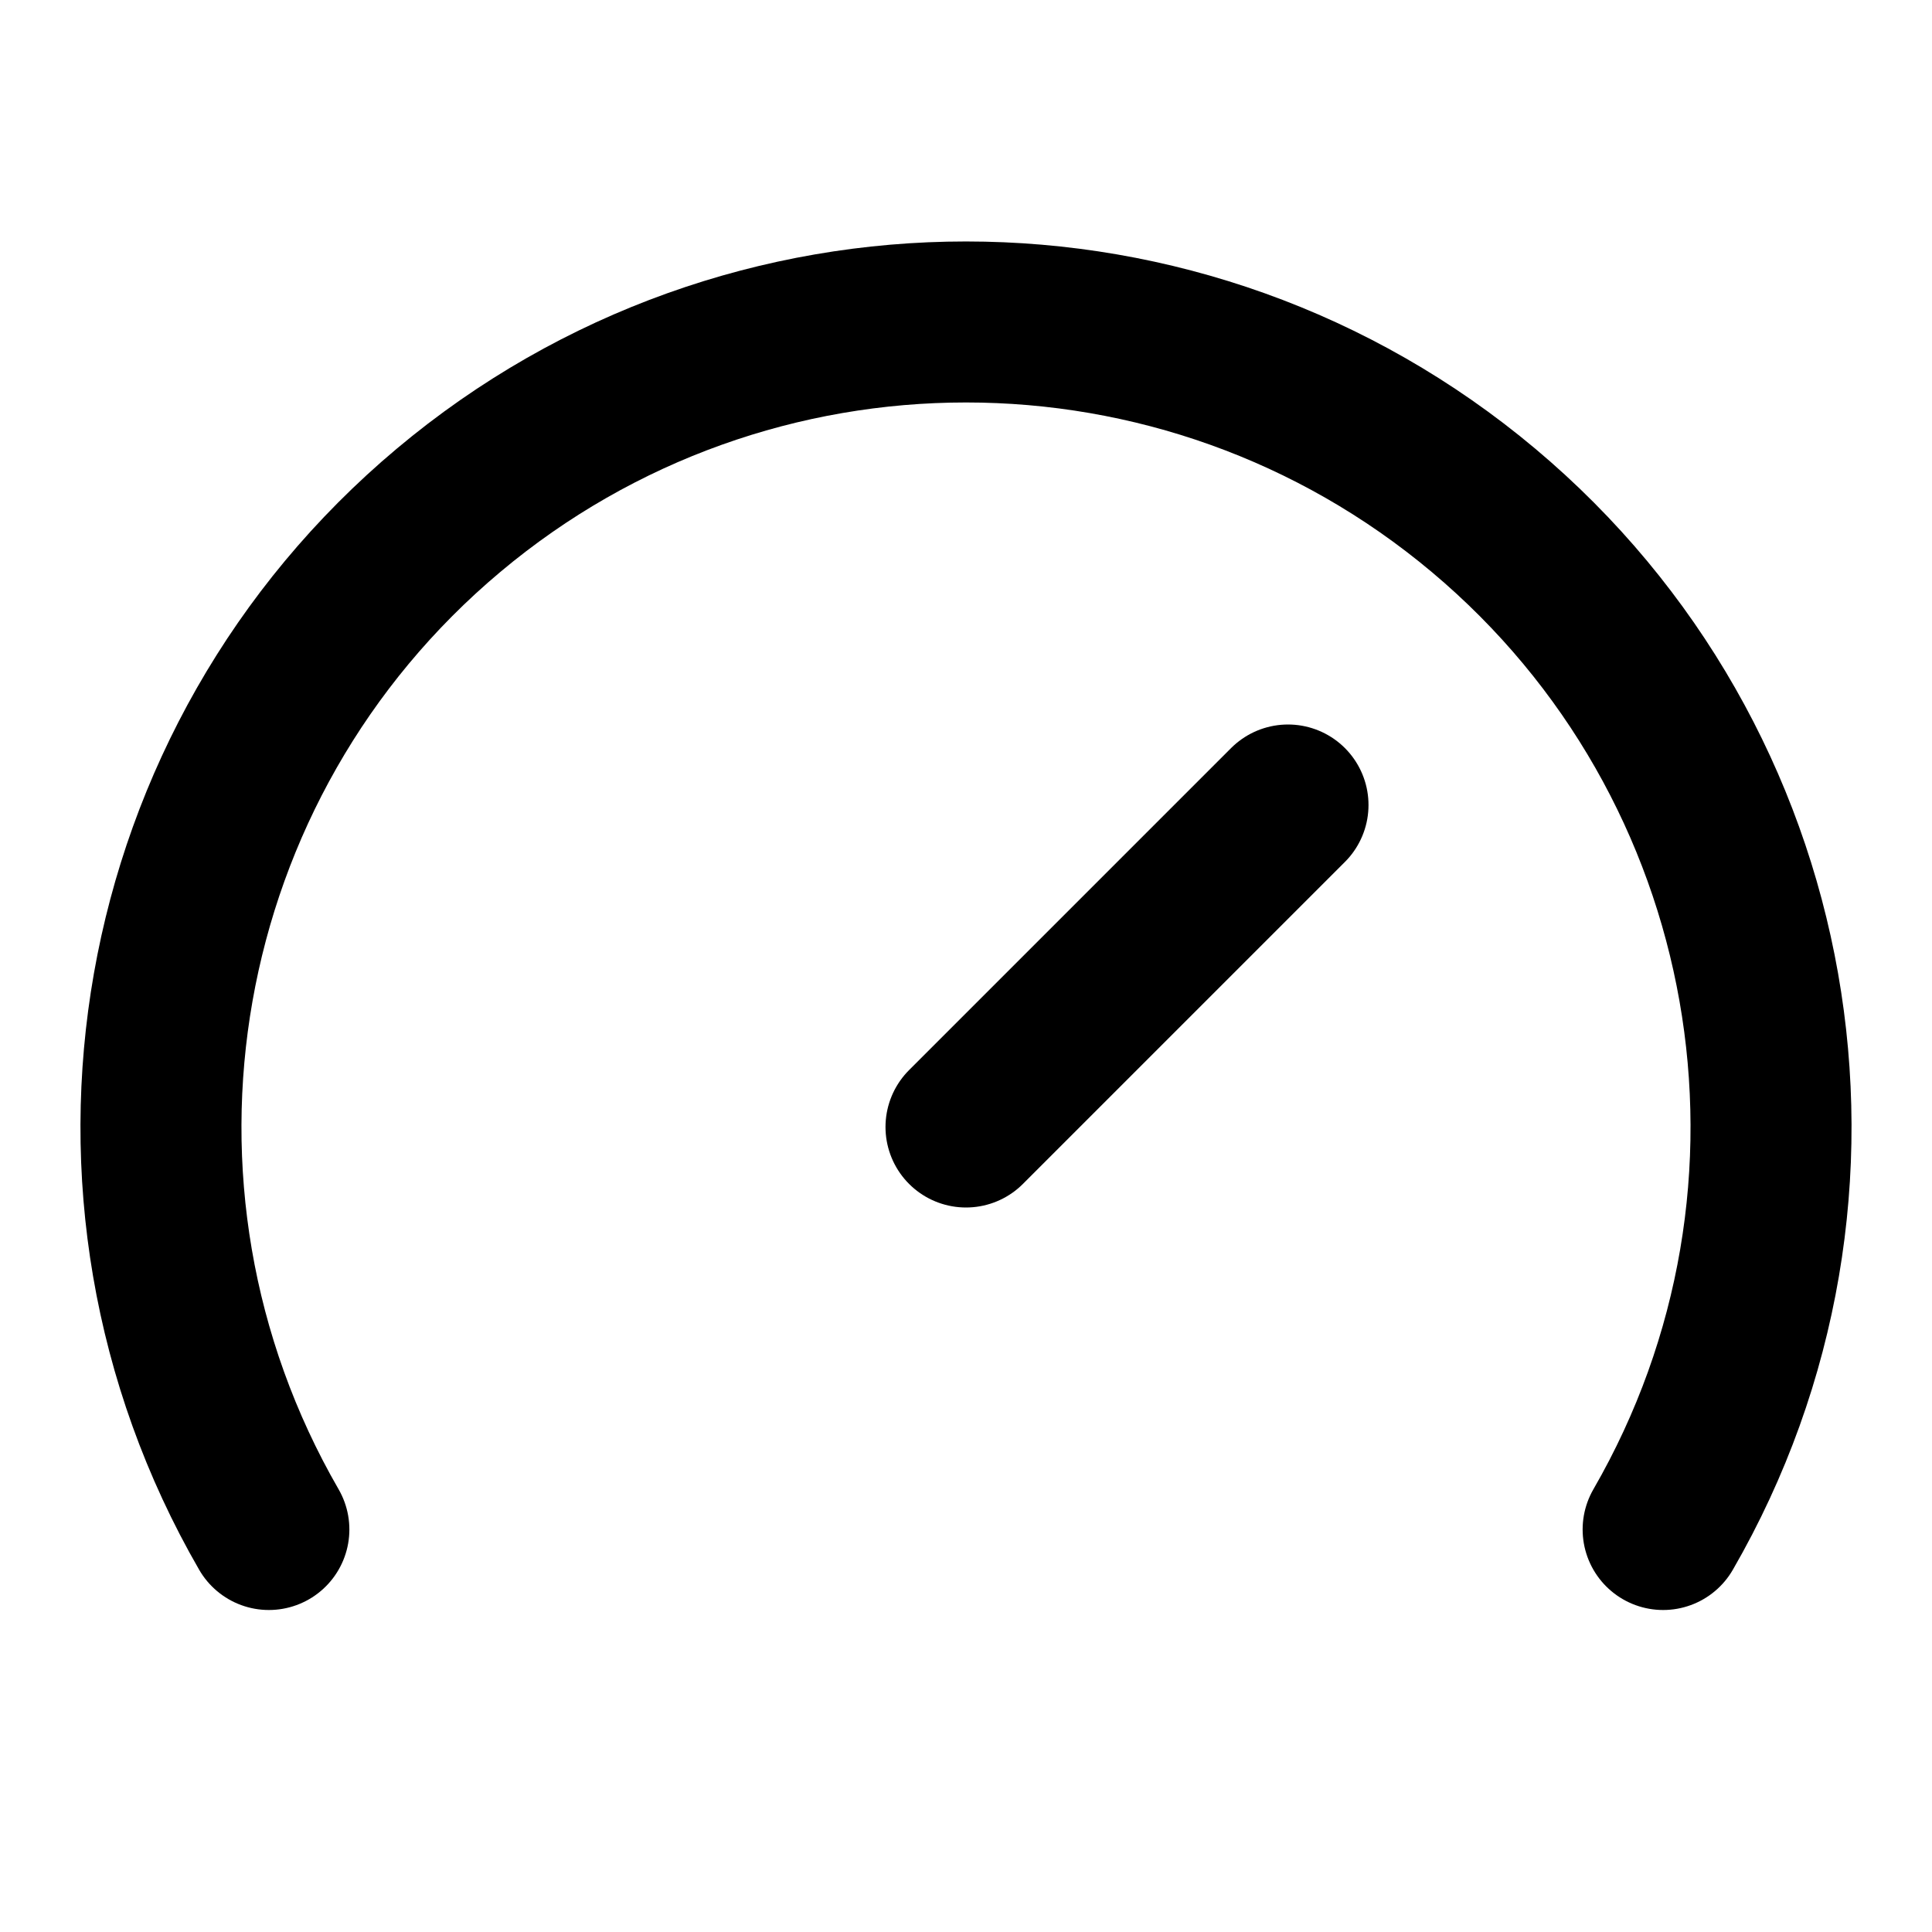
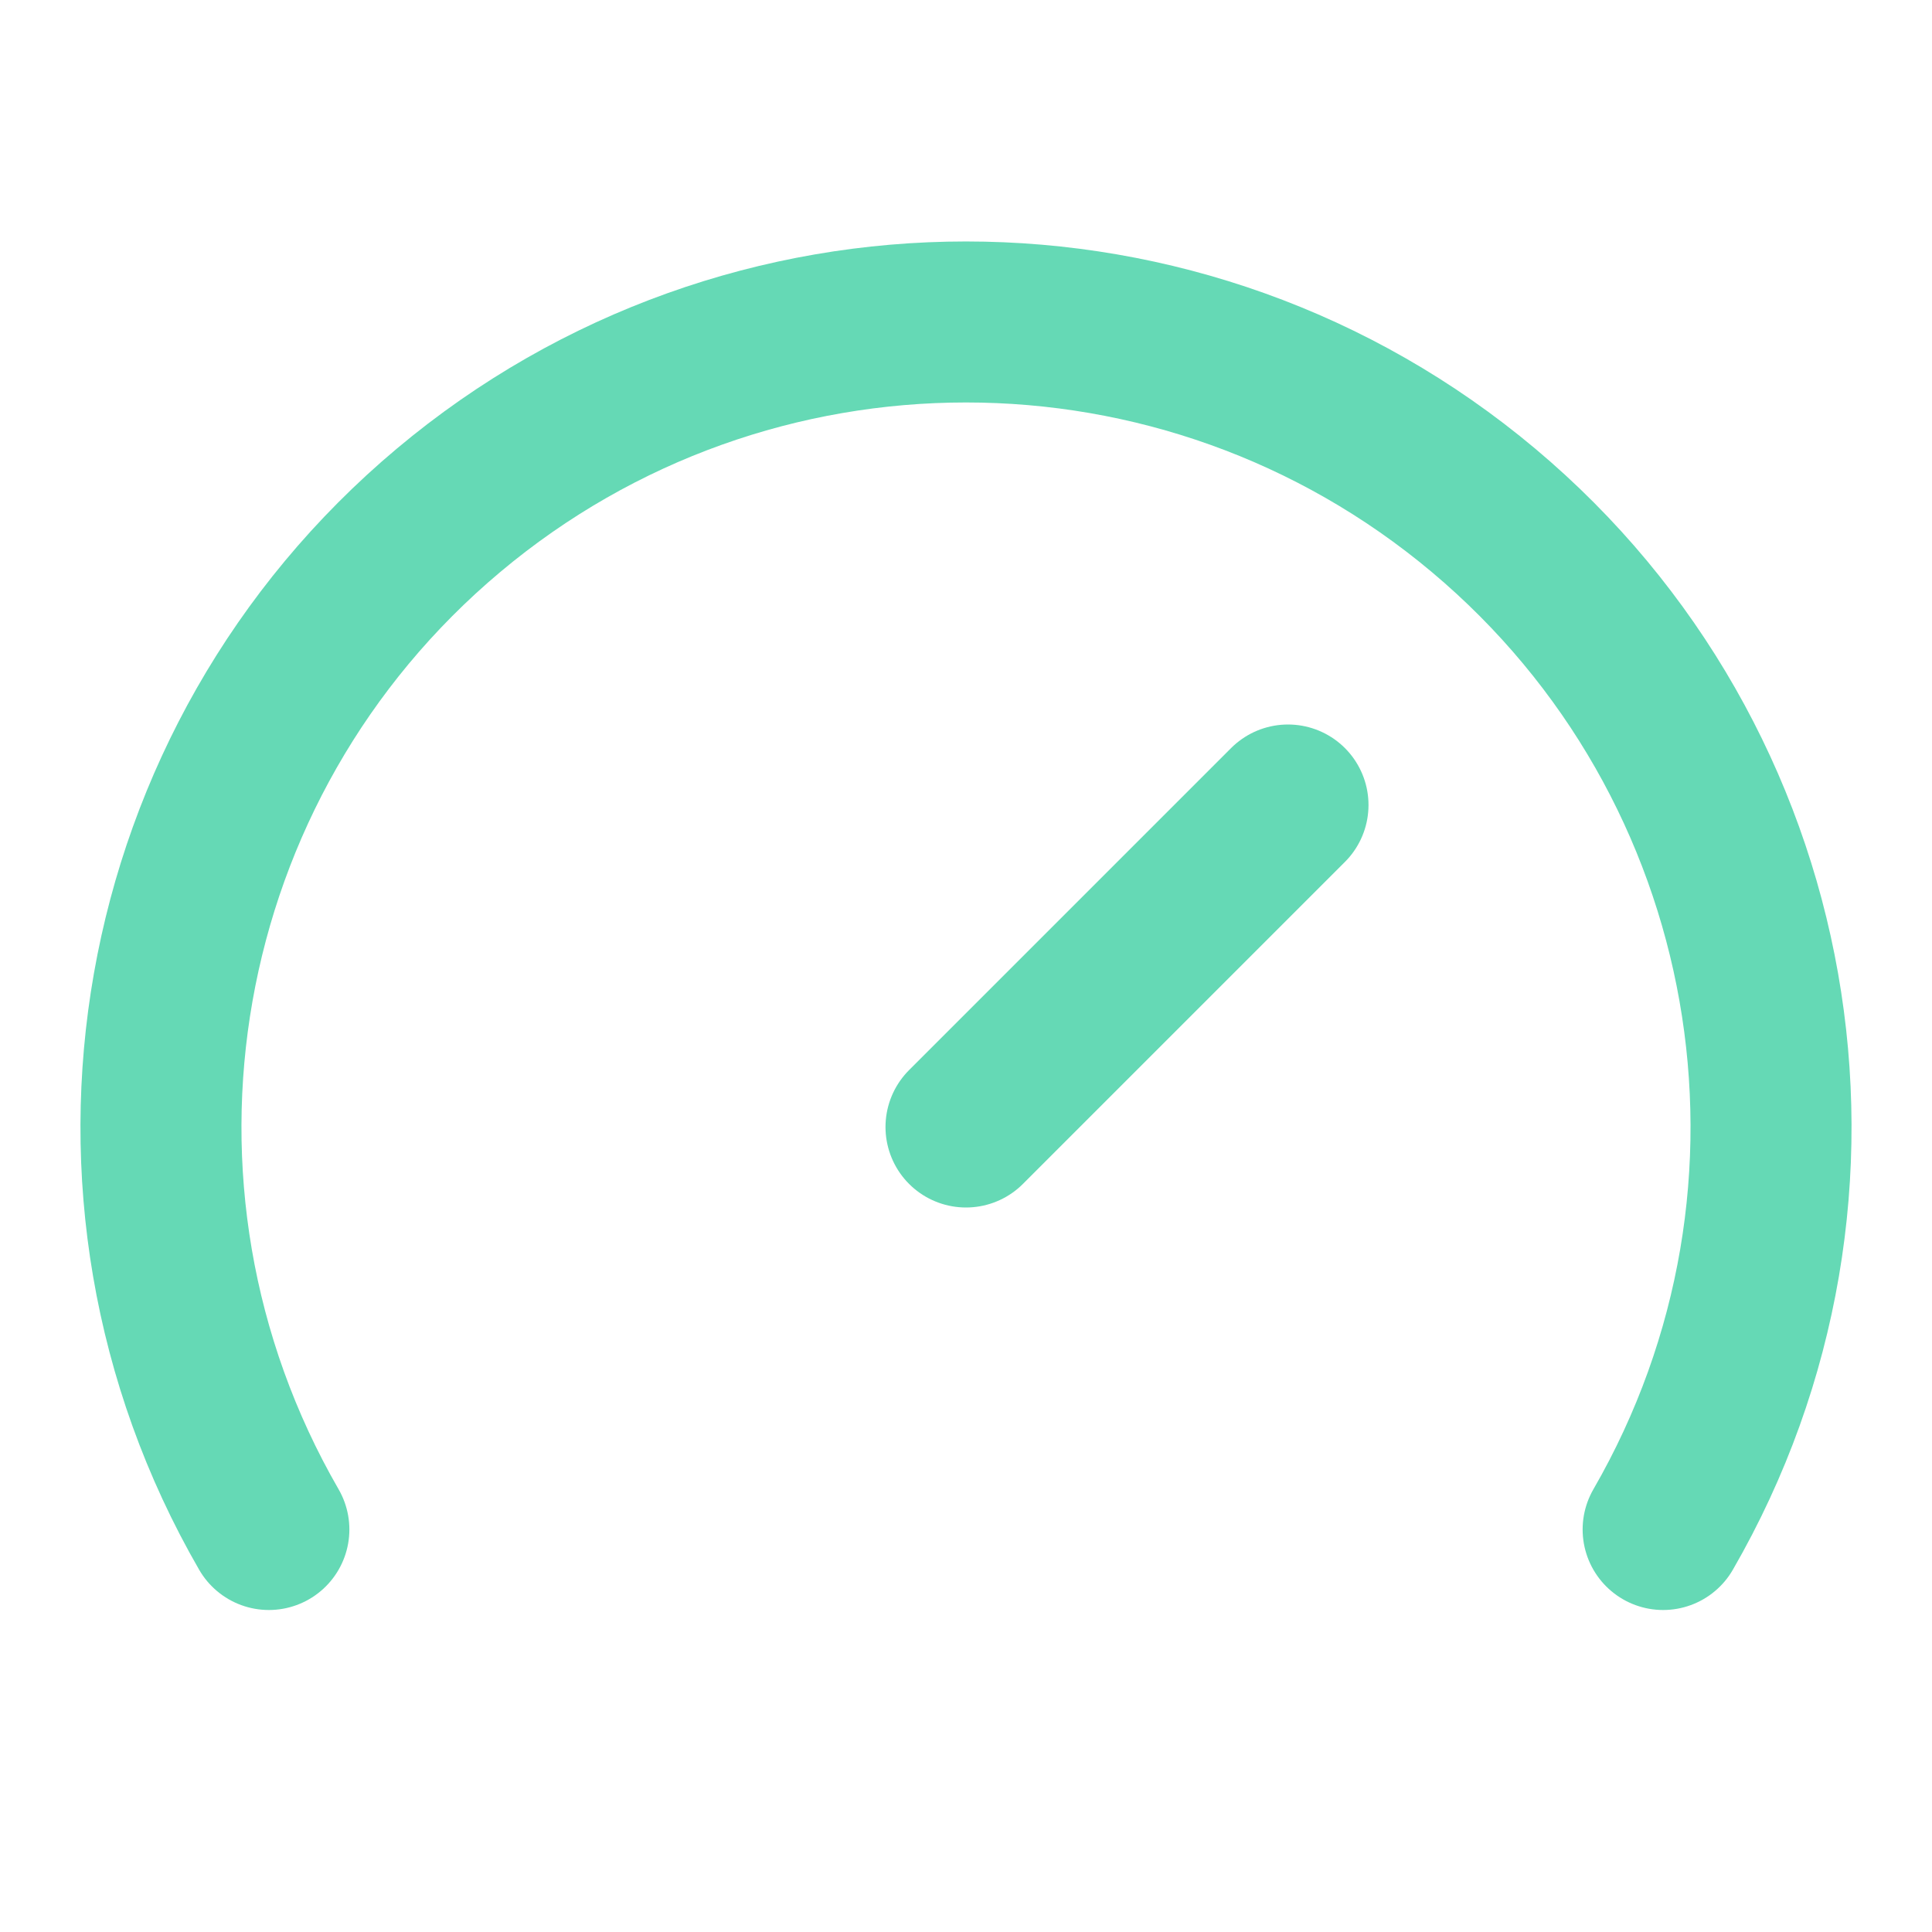
- <svg xmlns="http://www.w3.org/2000/svg" width="24" height="24" viewBox="0 0 24 24" fill="none" stroke="currentColor" stroke-width="2" stroke-linecap="round" stroke-linejoin="round" class="lucide lucide-gauge preview-icon">
+ <svg xmlns="http://www.w3.org/2000/svg" width="24" height="24" viewBox="0 0 24 24" fill="none" stroke="#65D9B5" stroke-width="2" stroke-linecap="round" stroke-linejoin="round" class="lucide lucide-gauge preview-icon">
  <path vector-effect="non-scaling-stroke" d="m12 14 4-4" />
  <path vector-effect="non-scaling-stroke" d="M3.34 19a10 10 0 1 1 17.32 0" />
</svg>
